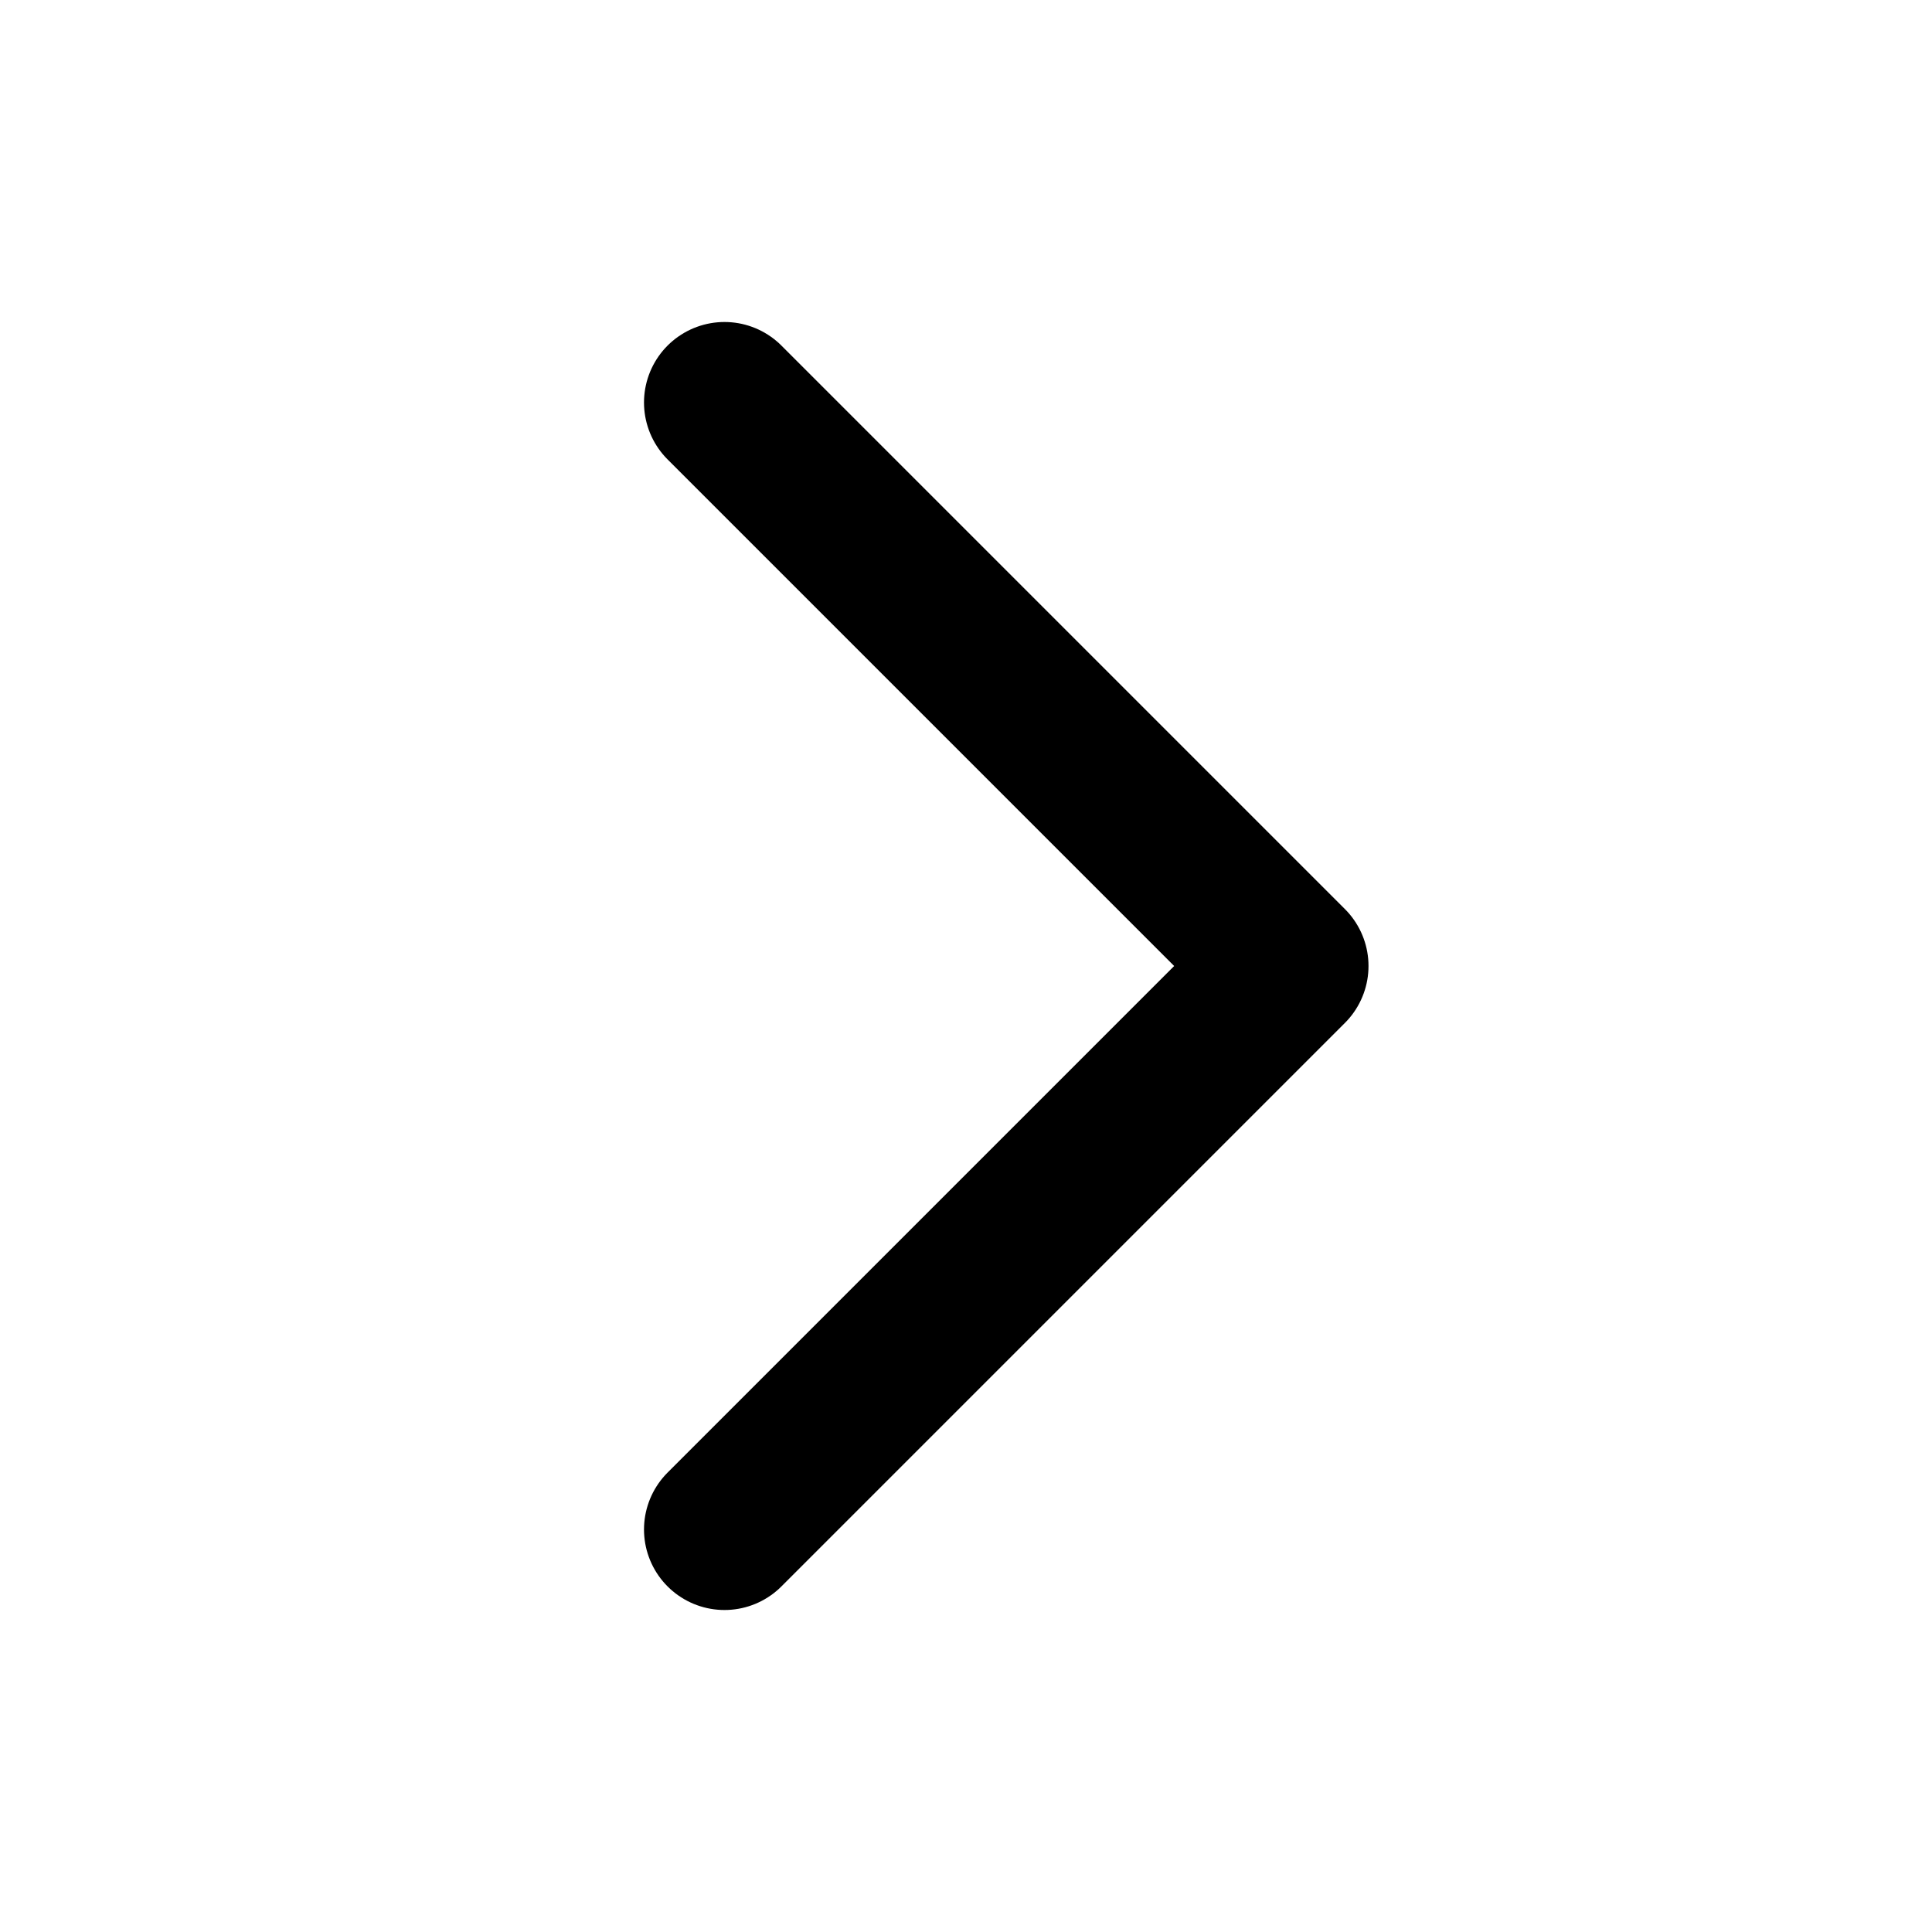
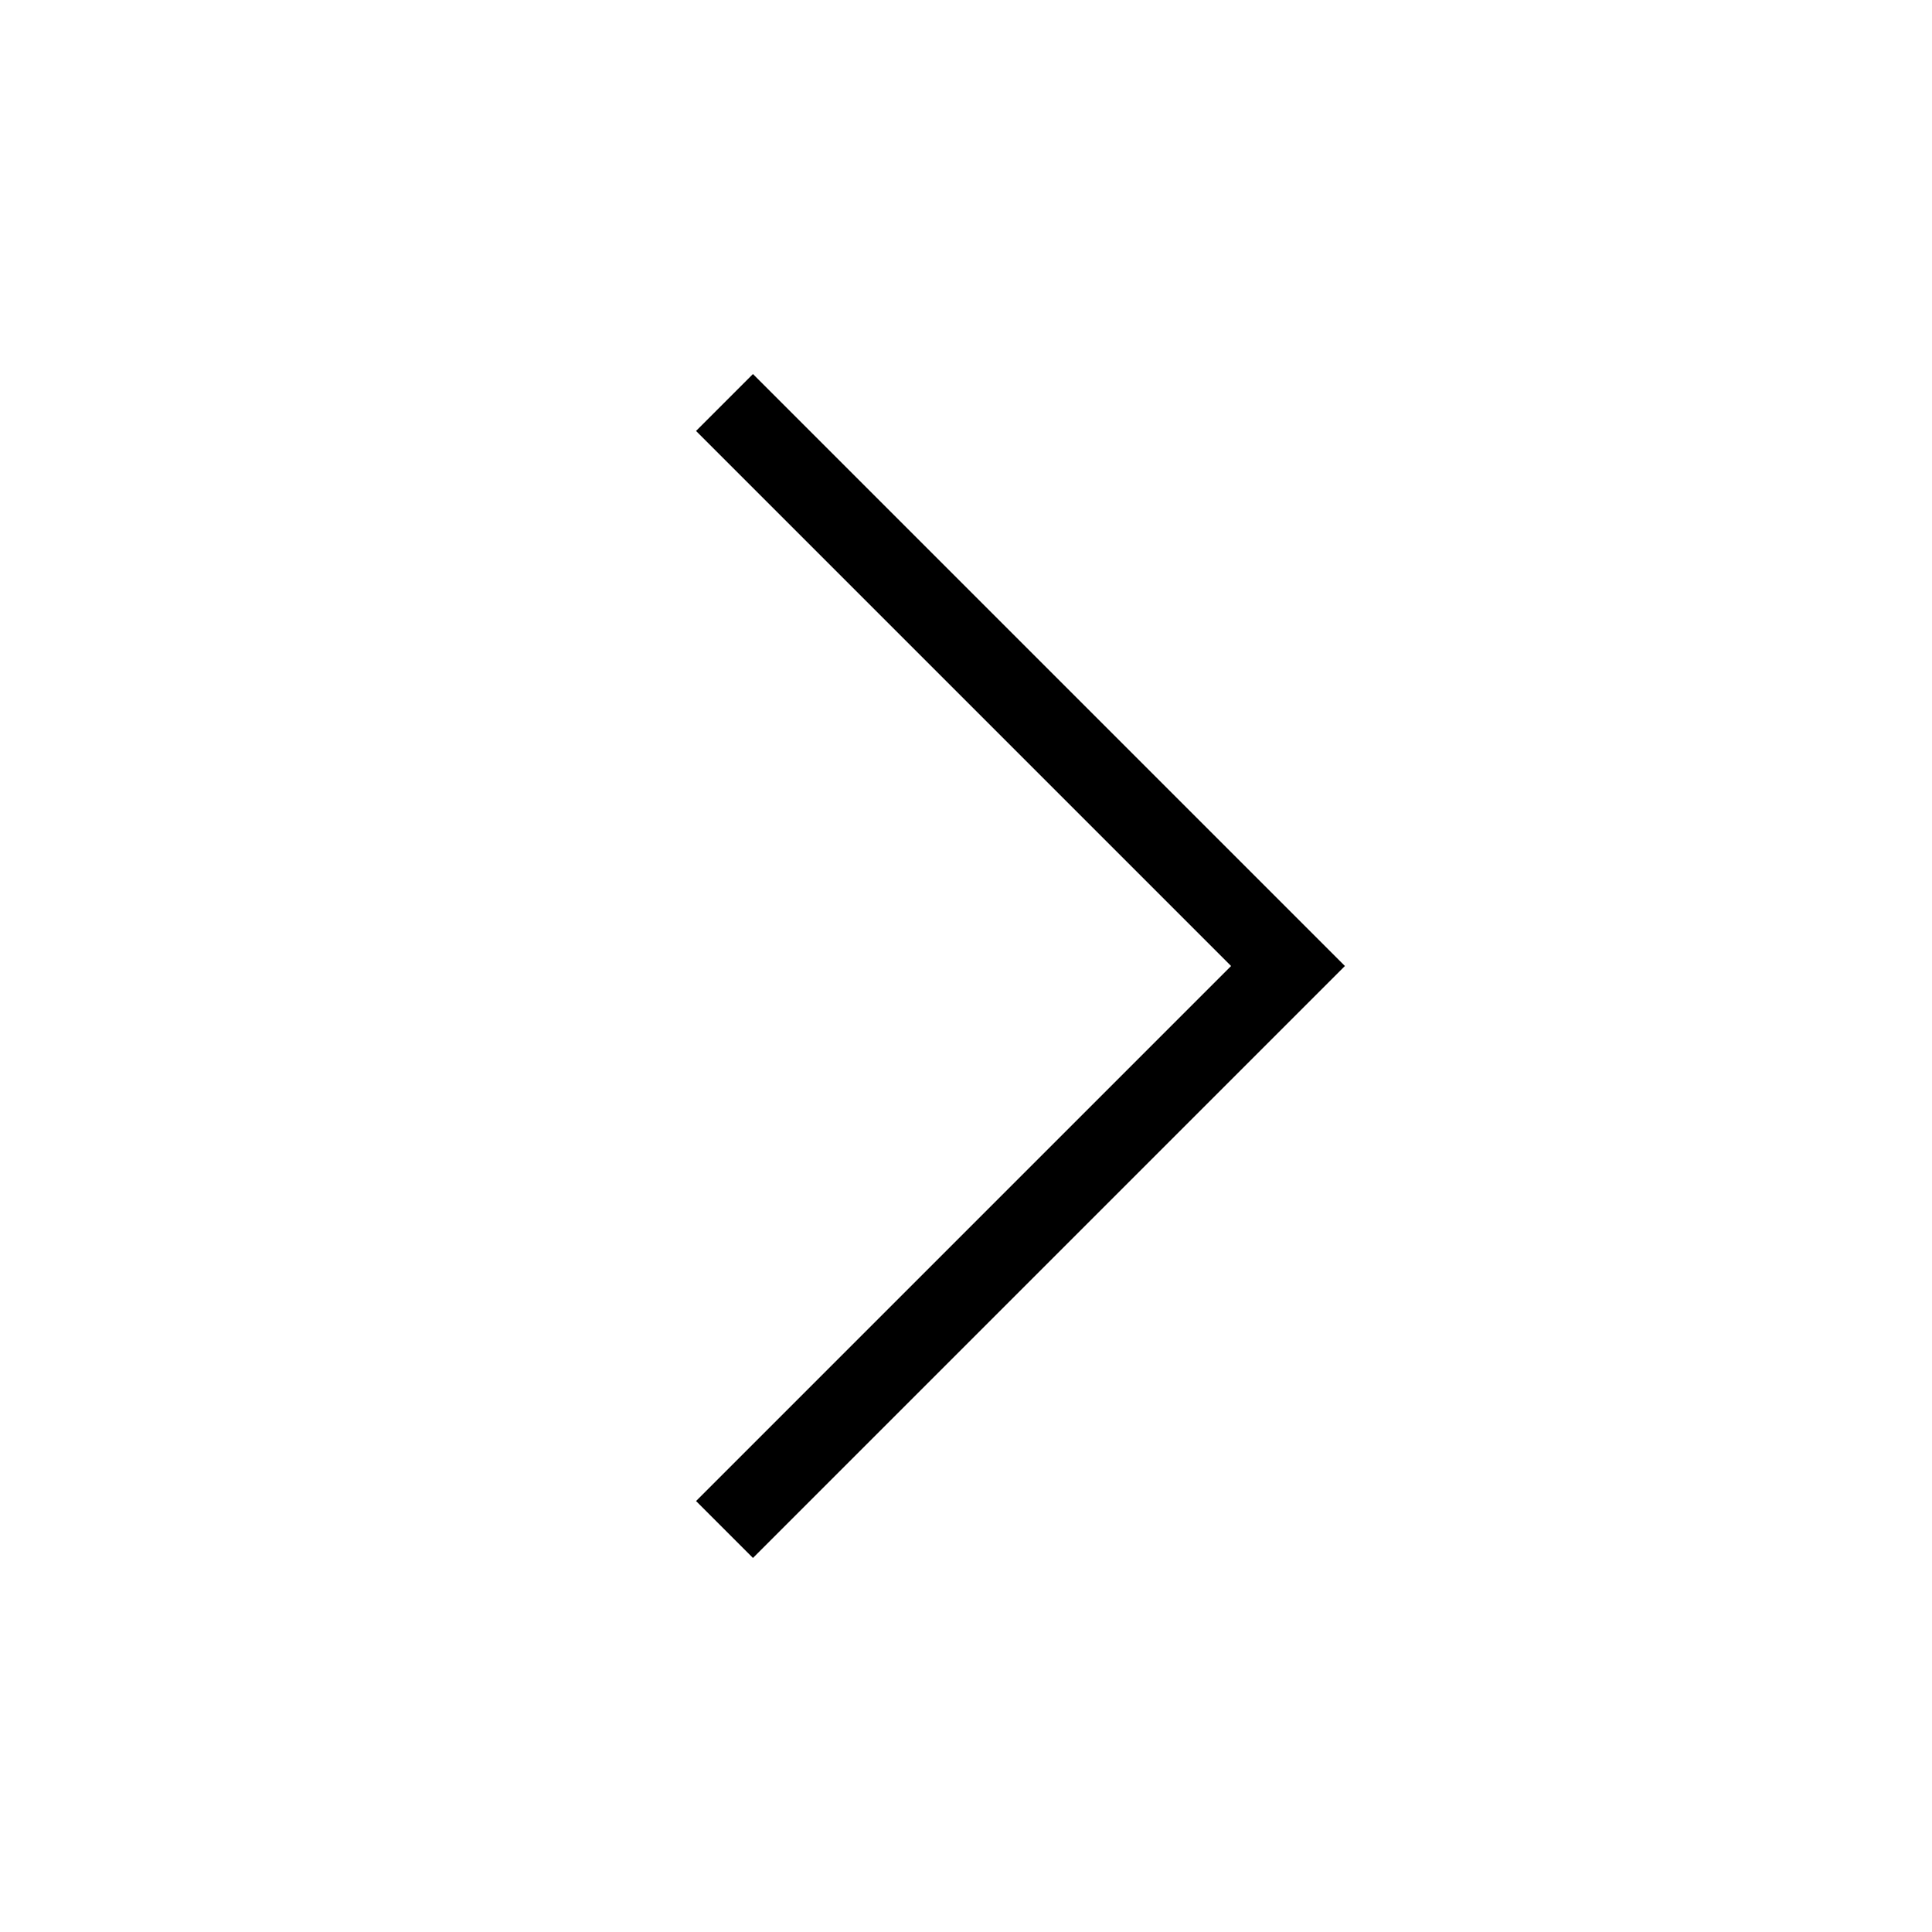
- <svg xmlns="http://www.w3.org/2000/svg" class="icon icon__dark sm" fill="none" viewBox="0 0 24 24" stroke="currentColor">
-   <path stroke-linecap="round" stroke-linejoin="round" stroke-width="2" d="M9 5l7 7-7 7" />
+ <svg xmlns="http://www.w3.org/2000/svg" className="icon icon__dark sm" fill="none" viewBox="0 0 24 24" stroke="currentColor">
+   <path strokeLinecap="round" strokeLinejoin="round" strokeWidth="2" d="M9 5l7 7-7 7" />
</svg>
